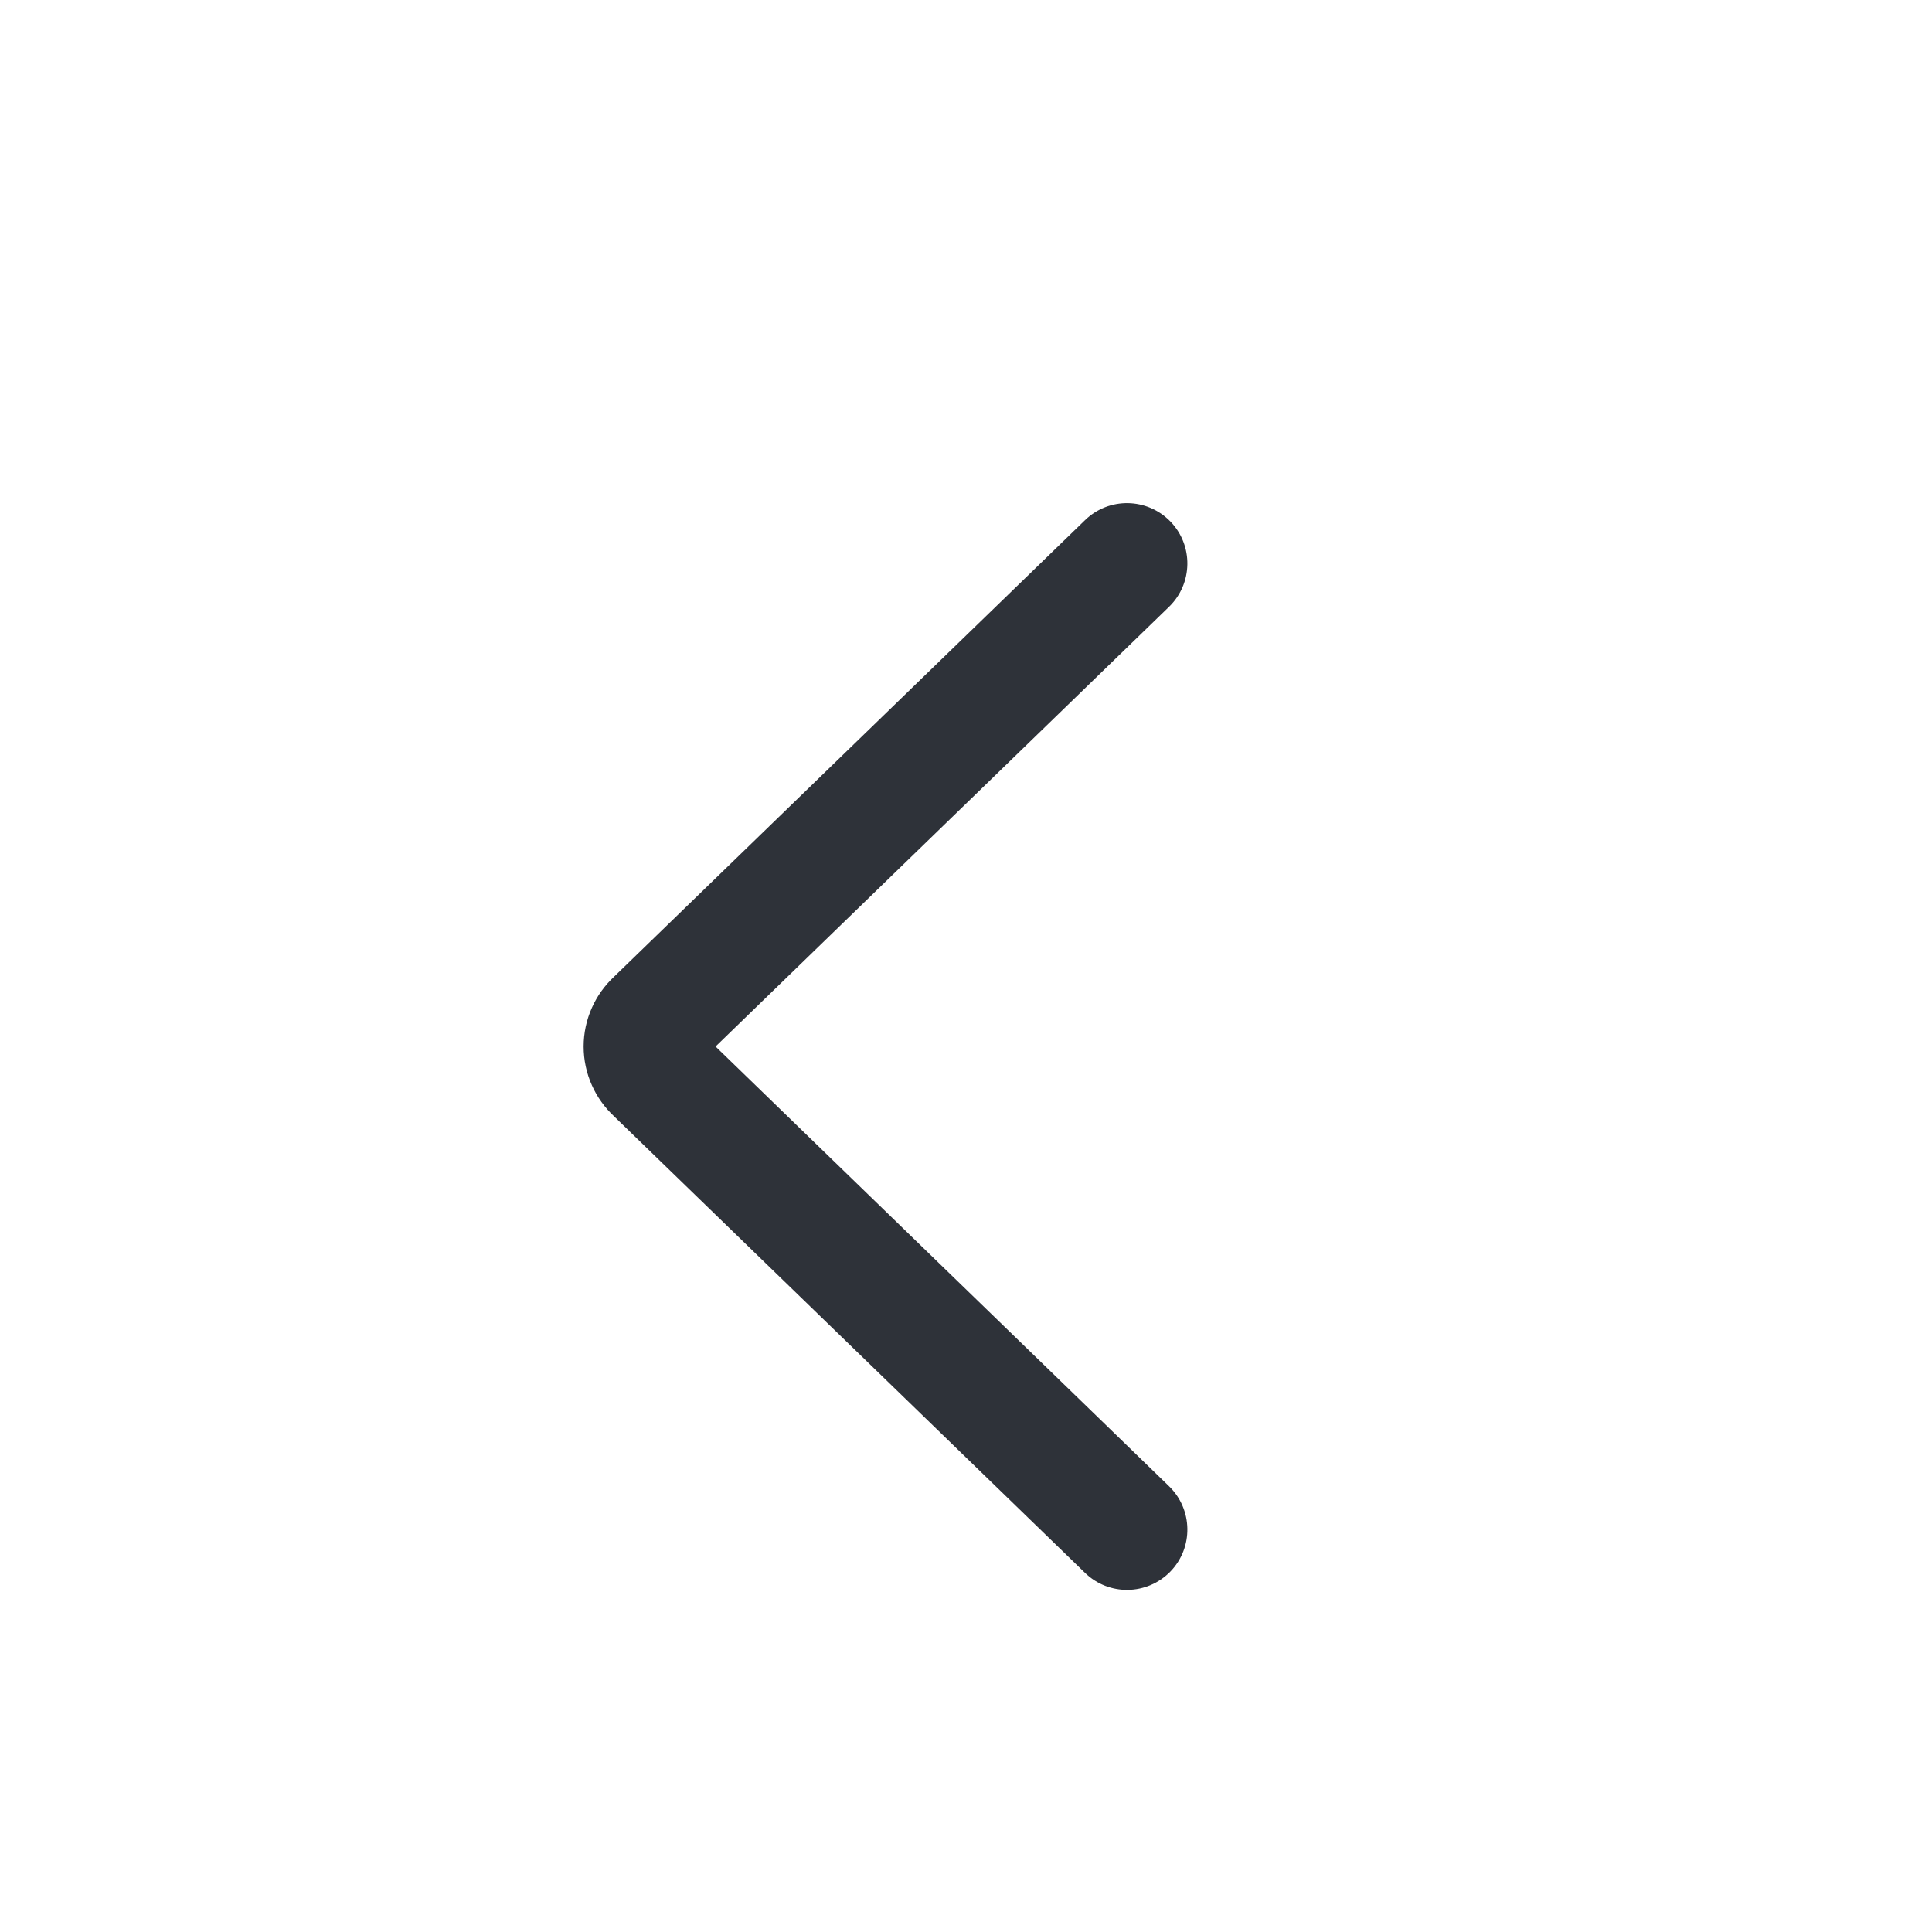
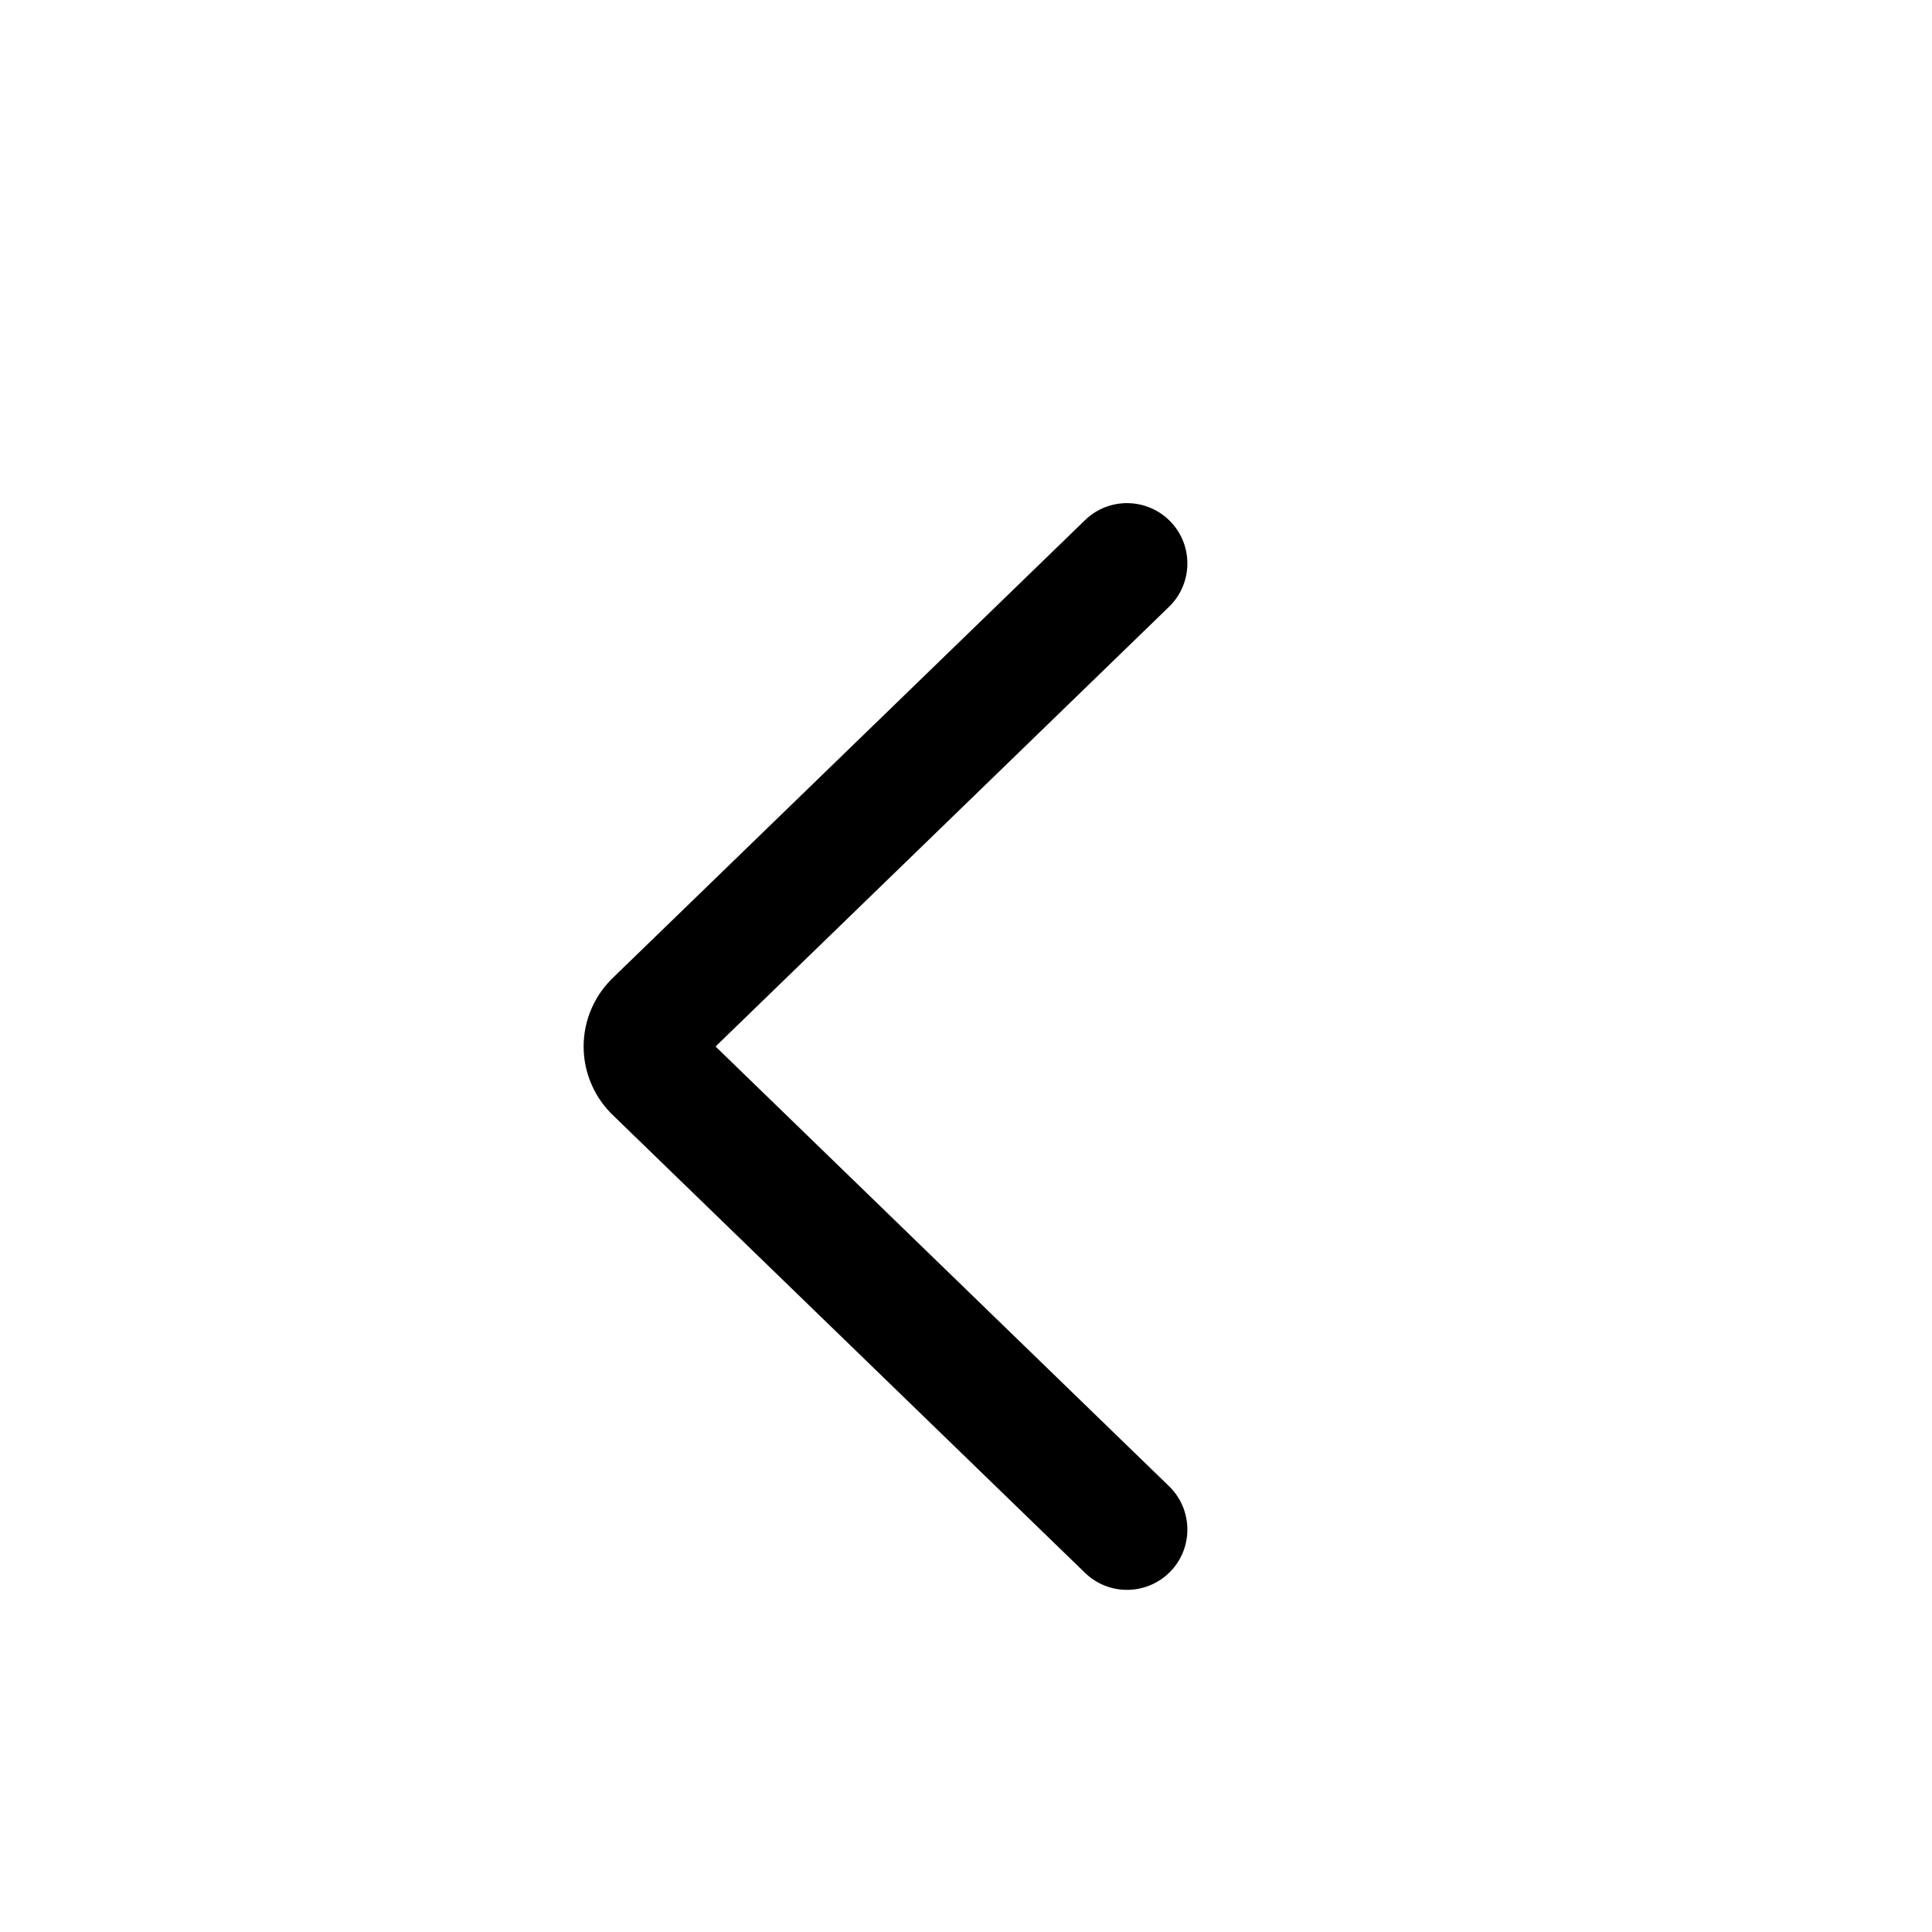
- <svg xmlns="http://www.w3.org/2000/svg" width="24" height="24" viewBox="0 0 24 24" fill="none">
-   <path fill-rule="evenodd" clip-rule="evenodd" d="M8.889 13L14.522 18.462C14.819 18.75 14.827 19.225 14.539 19.522C14.25 19.819 13.775 19.827 13.478 19.538L7.629 13.868C7.513 13.759 7.418 13.629 7.353 13.482C7.285 13.331 7.25 13.166 7.25 13C7.25 12.834 7.285 12.669 7.353 12.518C7.418 12.371 7.513 12.241 7.629 12.132L13.478 6.462C13.775 6.173 14.25 6.181 14.539 6.478C14.827 6.775 14.819 7.25 14.522 7.538L8.889 13Z" fill="#2E3239" />
+ <svg xmlns="http://www.w3.org/2000/svg" width="24" height="24" viewBox="0 0 24 24">
+   <path fill-rule="evenodd" clip-rule="evenodd" d="M8.889 13L14.522 18.462C14.819 18.75 14.827 19.225 14.539 19.522C14.25 19.819 13.775 19.827 13.478 19.538L7.629 13.868C7.513 13.759 7.418 13.629 7.353 13.482C7.285 13.331 7.25 13.166 7.25 13C7.25 12.834 7.285 12.669 7.353 12.518C7.418 12.371 7.513 12.241 7.629 12.132L13.478 6.462C13.775 6.173 14.25 6.181 14.539 6.478C14.827 6.775 14.819 7.25 14.522 7.538L8.889 13Z" />
</svg>
